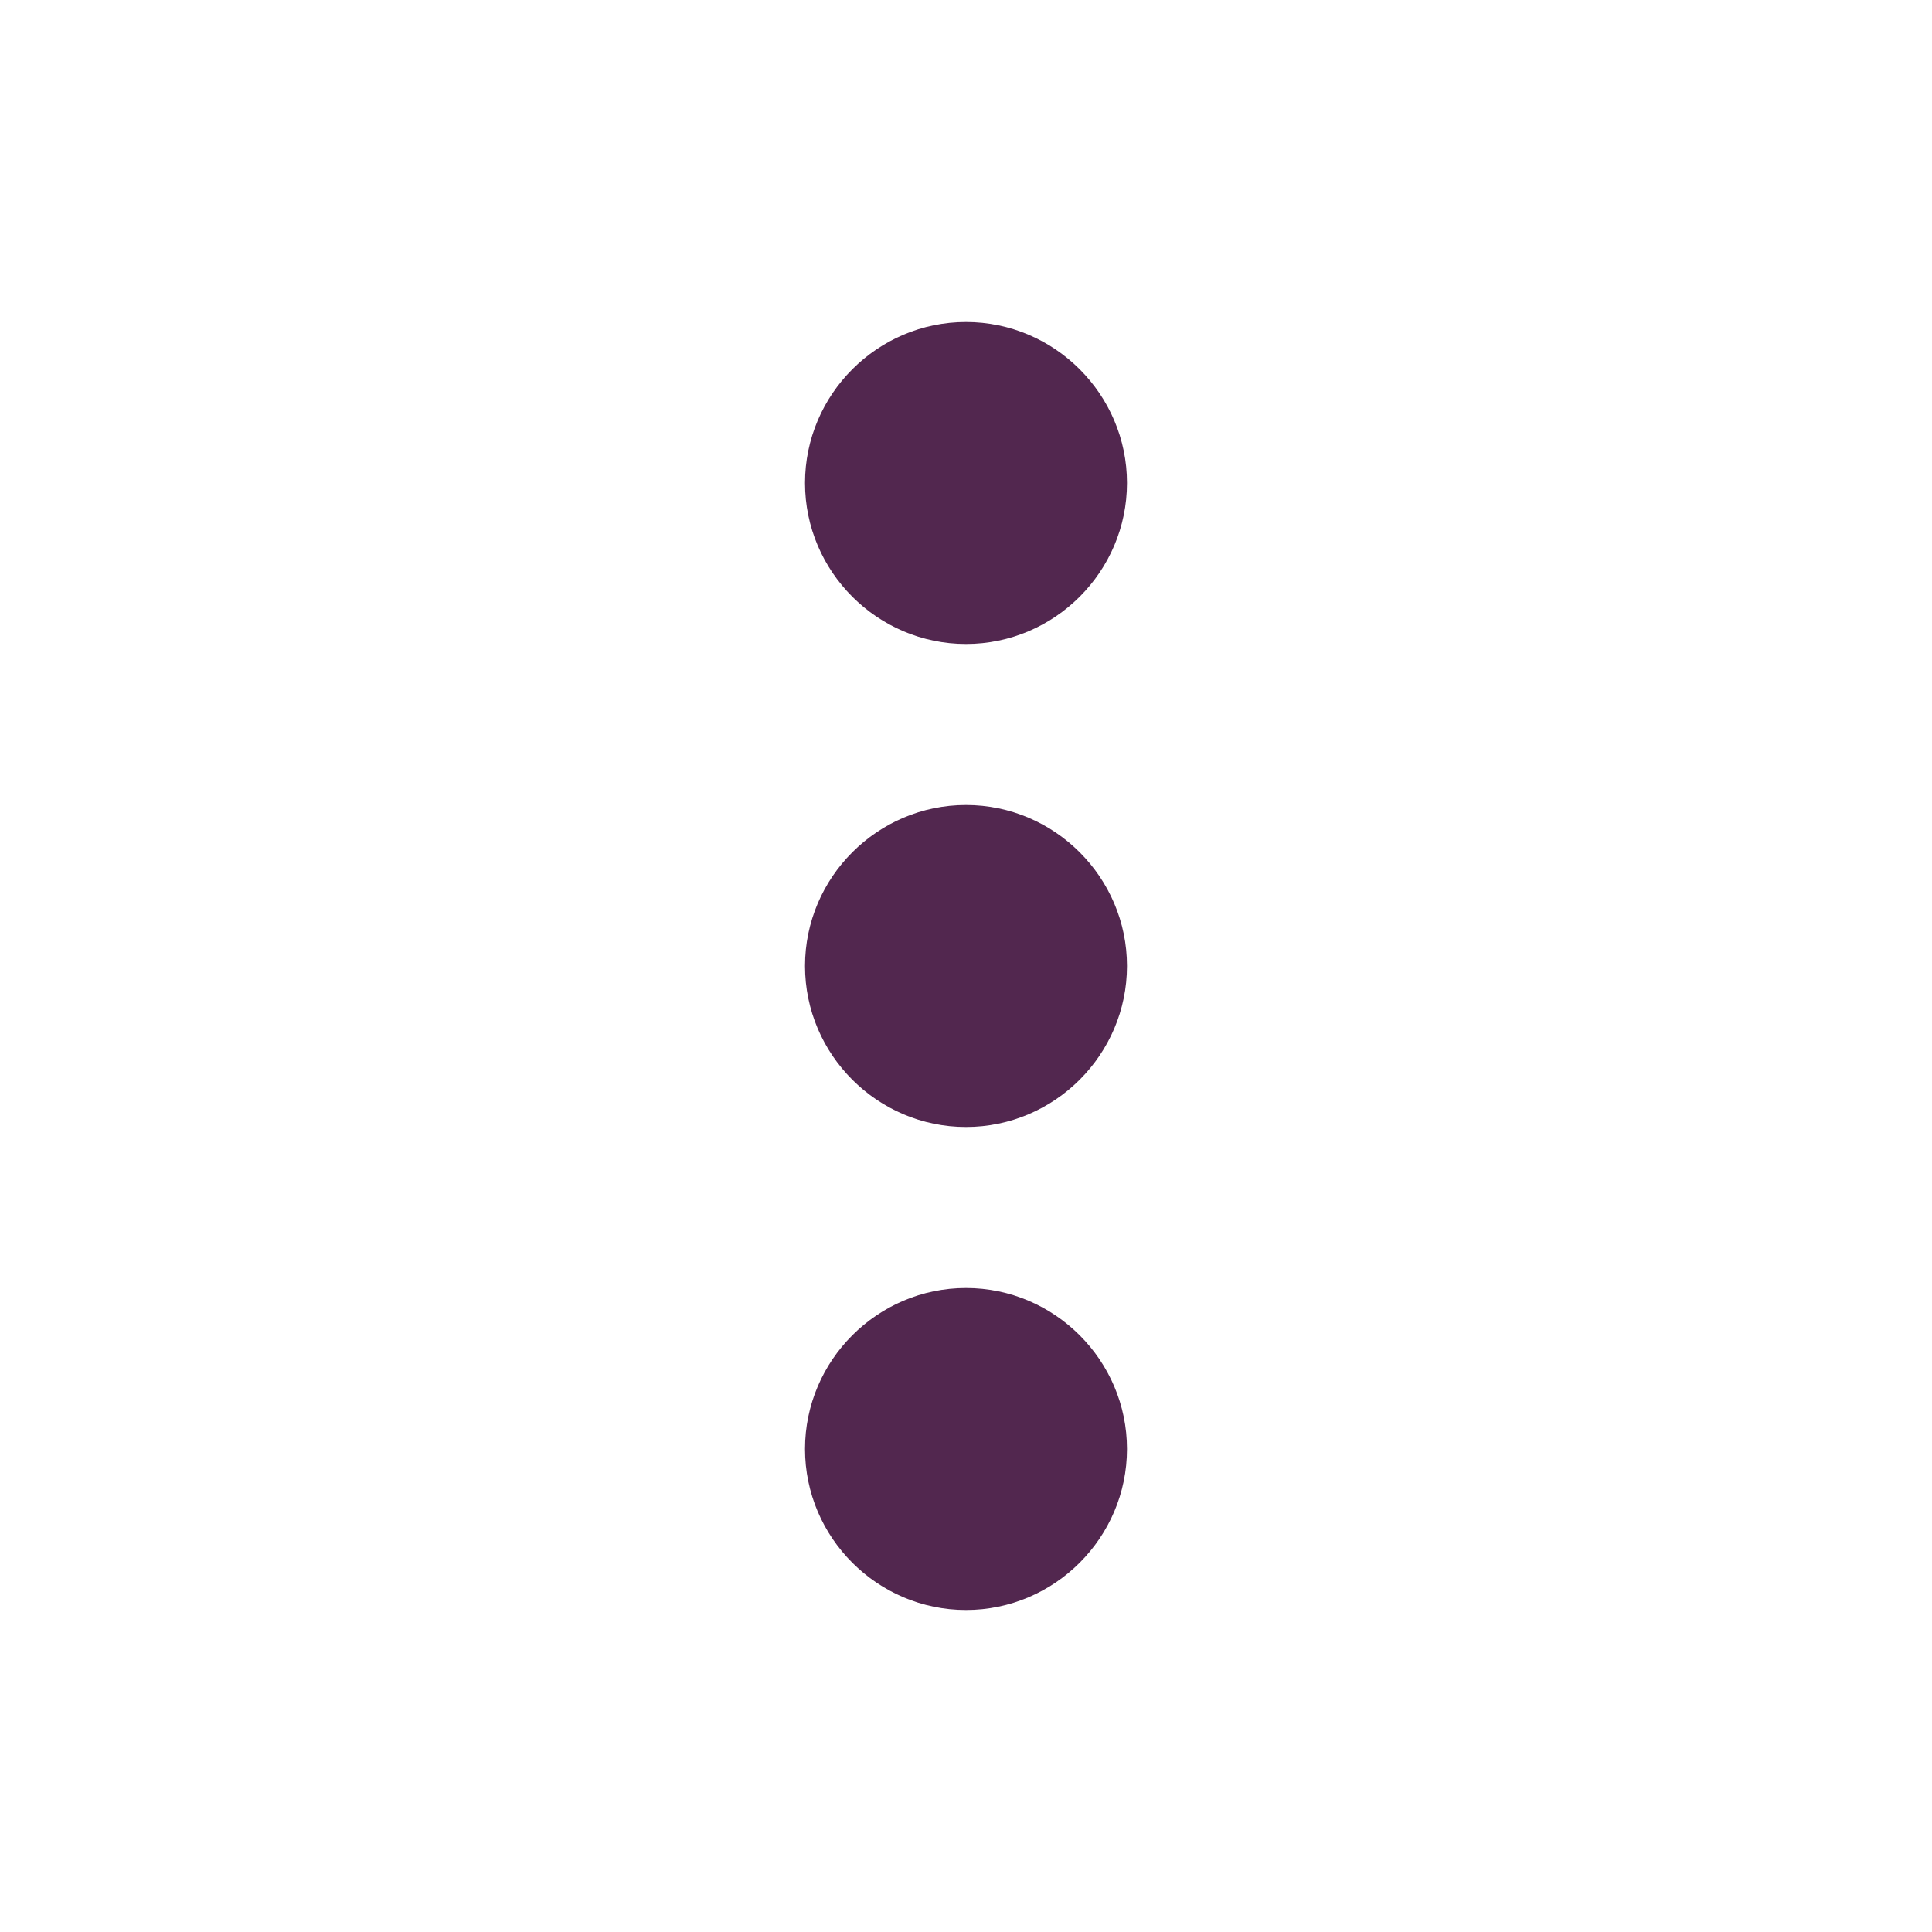
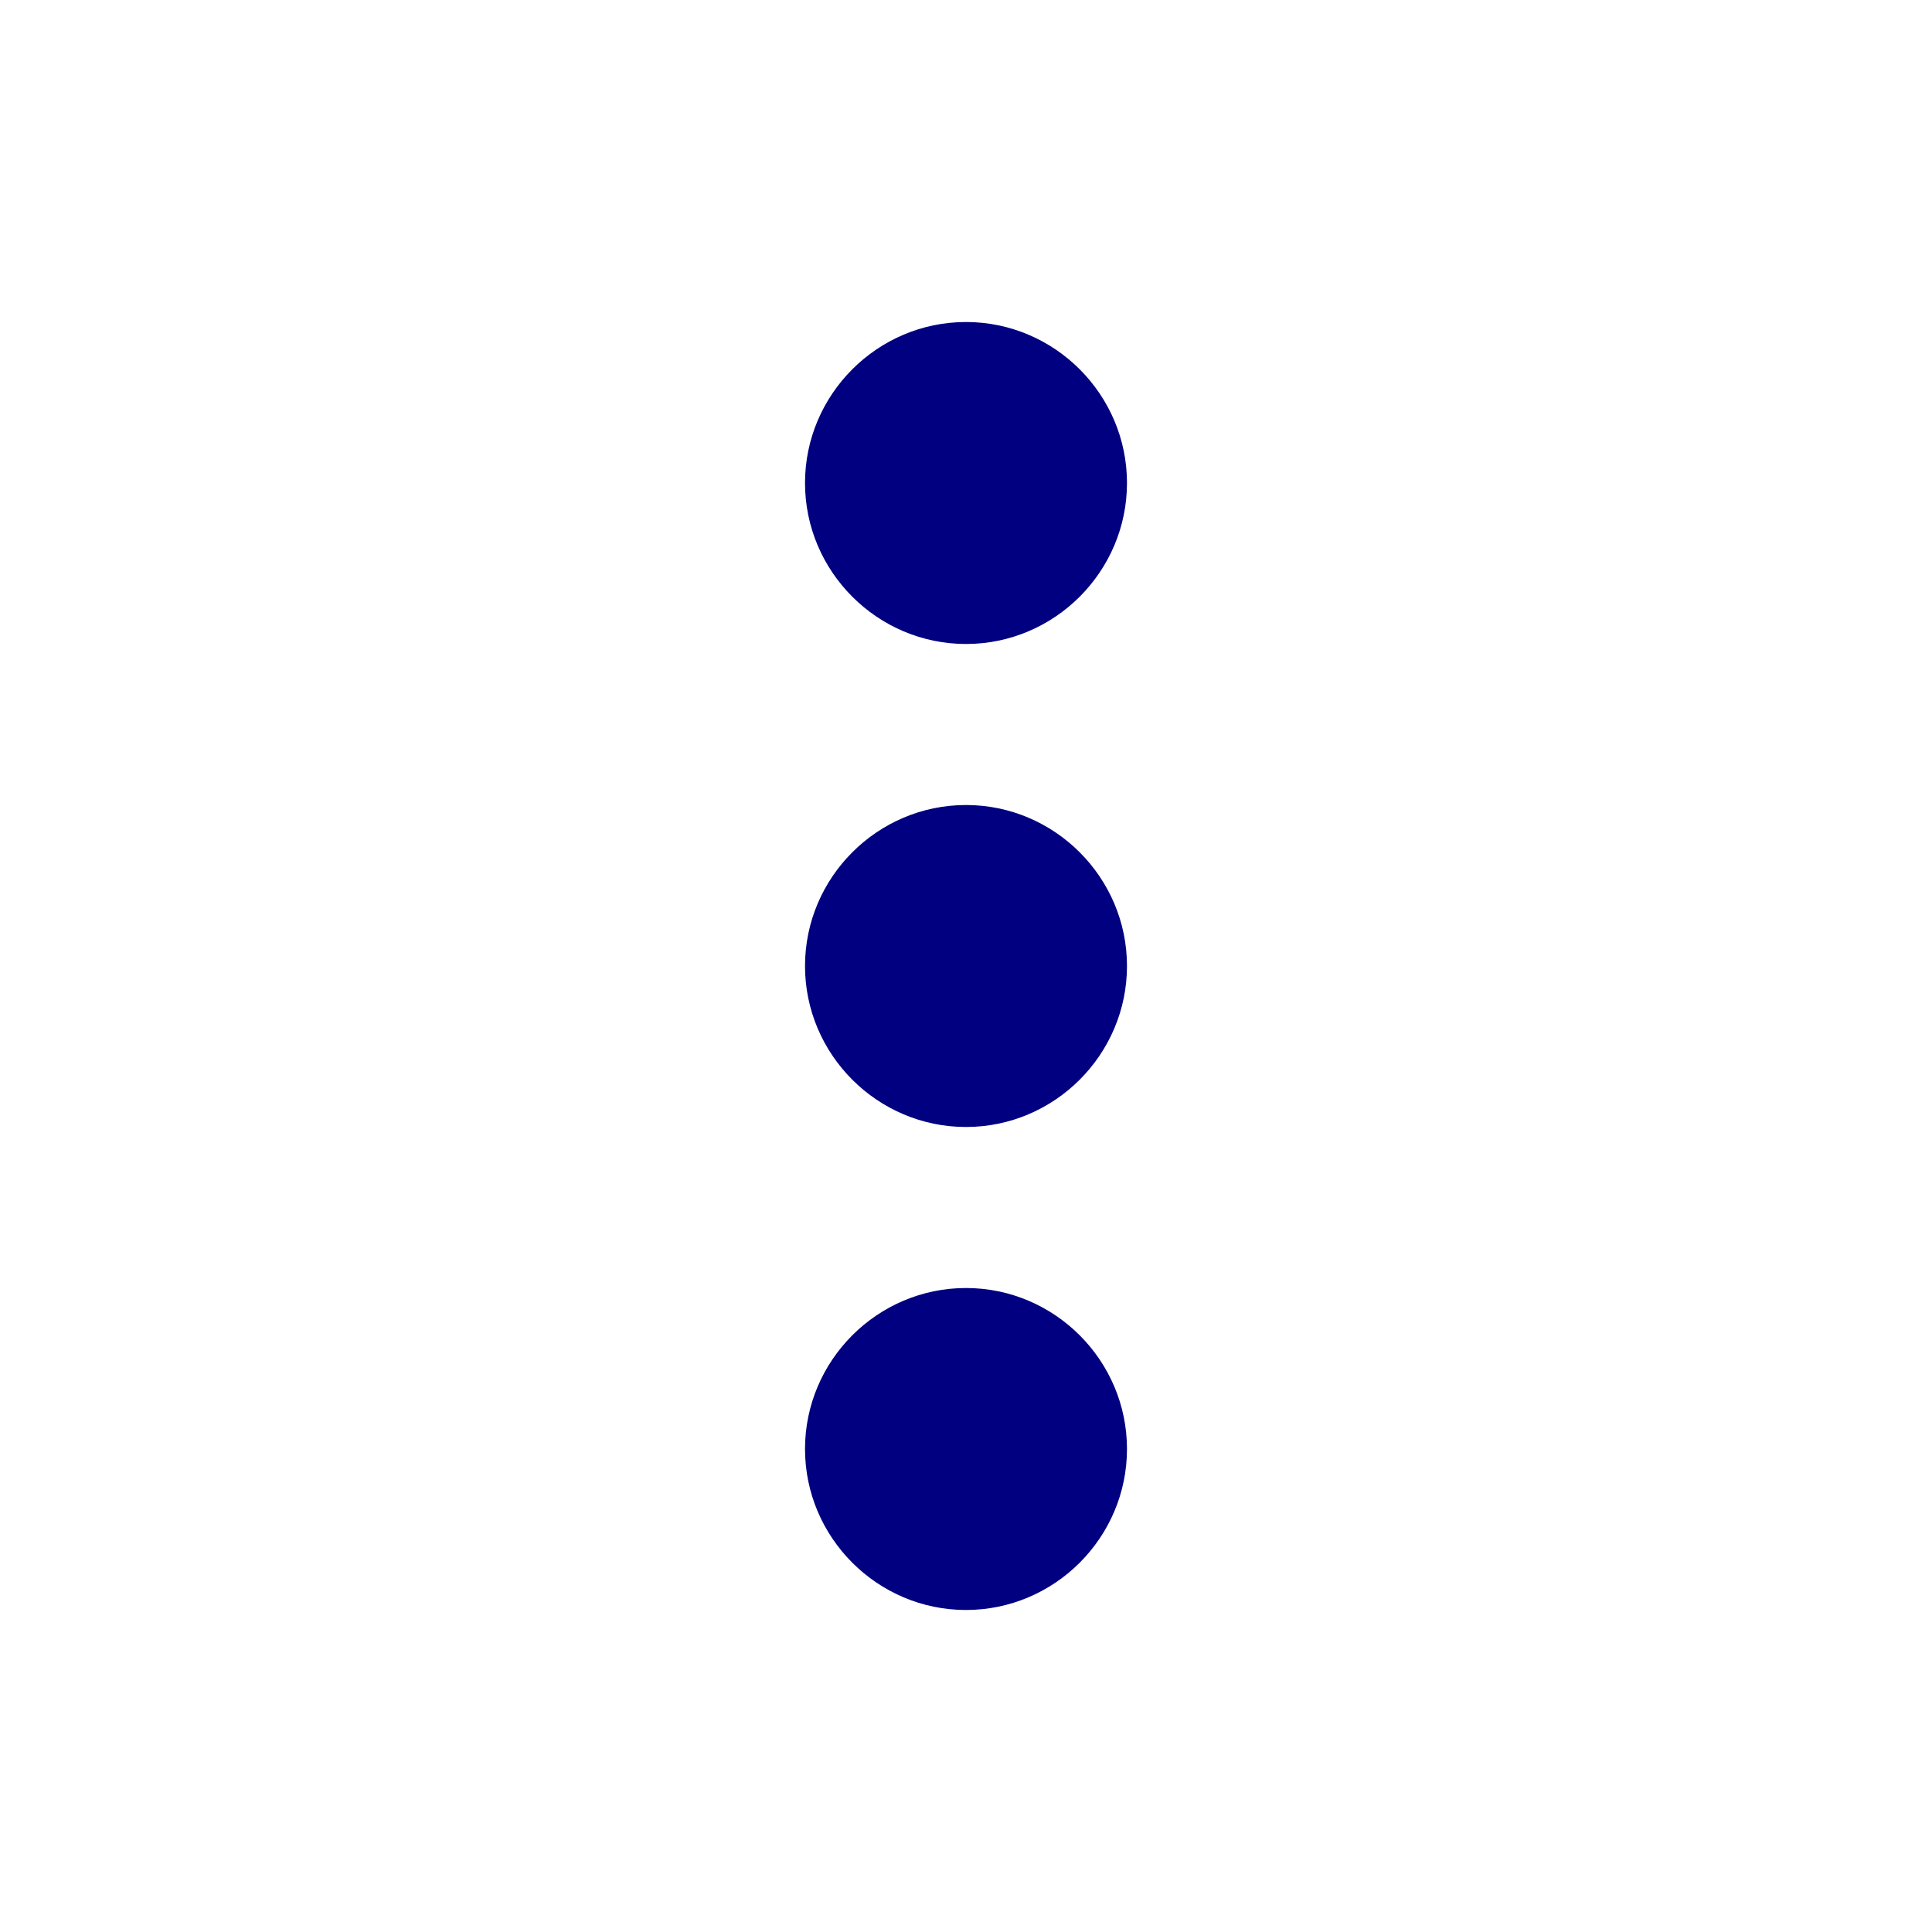
<svg xmlns="http://www.w3.org/2000/svg" width="43" height="43" viewBox="0 0 43 43" fill="none">
-   <path d="M21.5 14.333C23.471 14.333 25.083 12.721 25.083 10.75C25.083 8.779 23.471 7.167 21.5 7.167C19.529 7.167 17.917 8.779 17.917 10.75C17.917 12.721 19.529 14.333 21.5 14.333ZM21.5 17.917C19.529 17.917 17.917 19.529 17.917 21.5C17.917 23.471 19.529 25.083 21.5 25.083C23.471 25.083 25.083 23.471 25.083 21.5C25.083 19.529 23.471 17.917 21.5 17.917ZM21.5 28.667C19.529 28.667 17.917 30.279 17.917 32.25C17.917 34.221 19.529 35.833 21.5 35.833C23.471 35.833 25.083 34.221 25.083 32.25C25.083 30.279 23.471 28.667 21.5 28.667Z" fill="#52274F" />
+   <path d="M21.5 14.333C23.471 14.333 25.083 12.721 25.083 10.75C25.083 8.779 23.471 7.167 21.5 7.167C19.529 7.167 17.917 8.779 17.917 10.75C17.917 12.721 19.529 14.333 21.5 14.333ZM21.5 17.917C19.529 17.917 17.917 19.529 17.917 21.5C17.917 23.471 19.529 25.083 21.5 25.083C23.471 25.083 25.083 23.471 25.083 21.5C25.083 19.529 23.471 17.917 21.5 17.917ZM21.5 28.667C19.529 28.667 17.917 30.279 17.917 32.25C17.917 34.221 19.529 35.833 21.5 35.833C23.471 35.833 25.083 34.221 25.083 32.25C25.083 30.279 23.471 28.667 21.5 28.667Z" fill="#000080" />
</svg>
